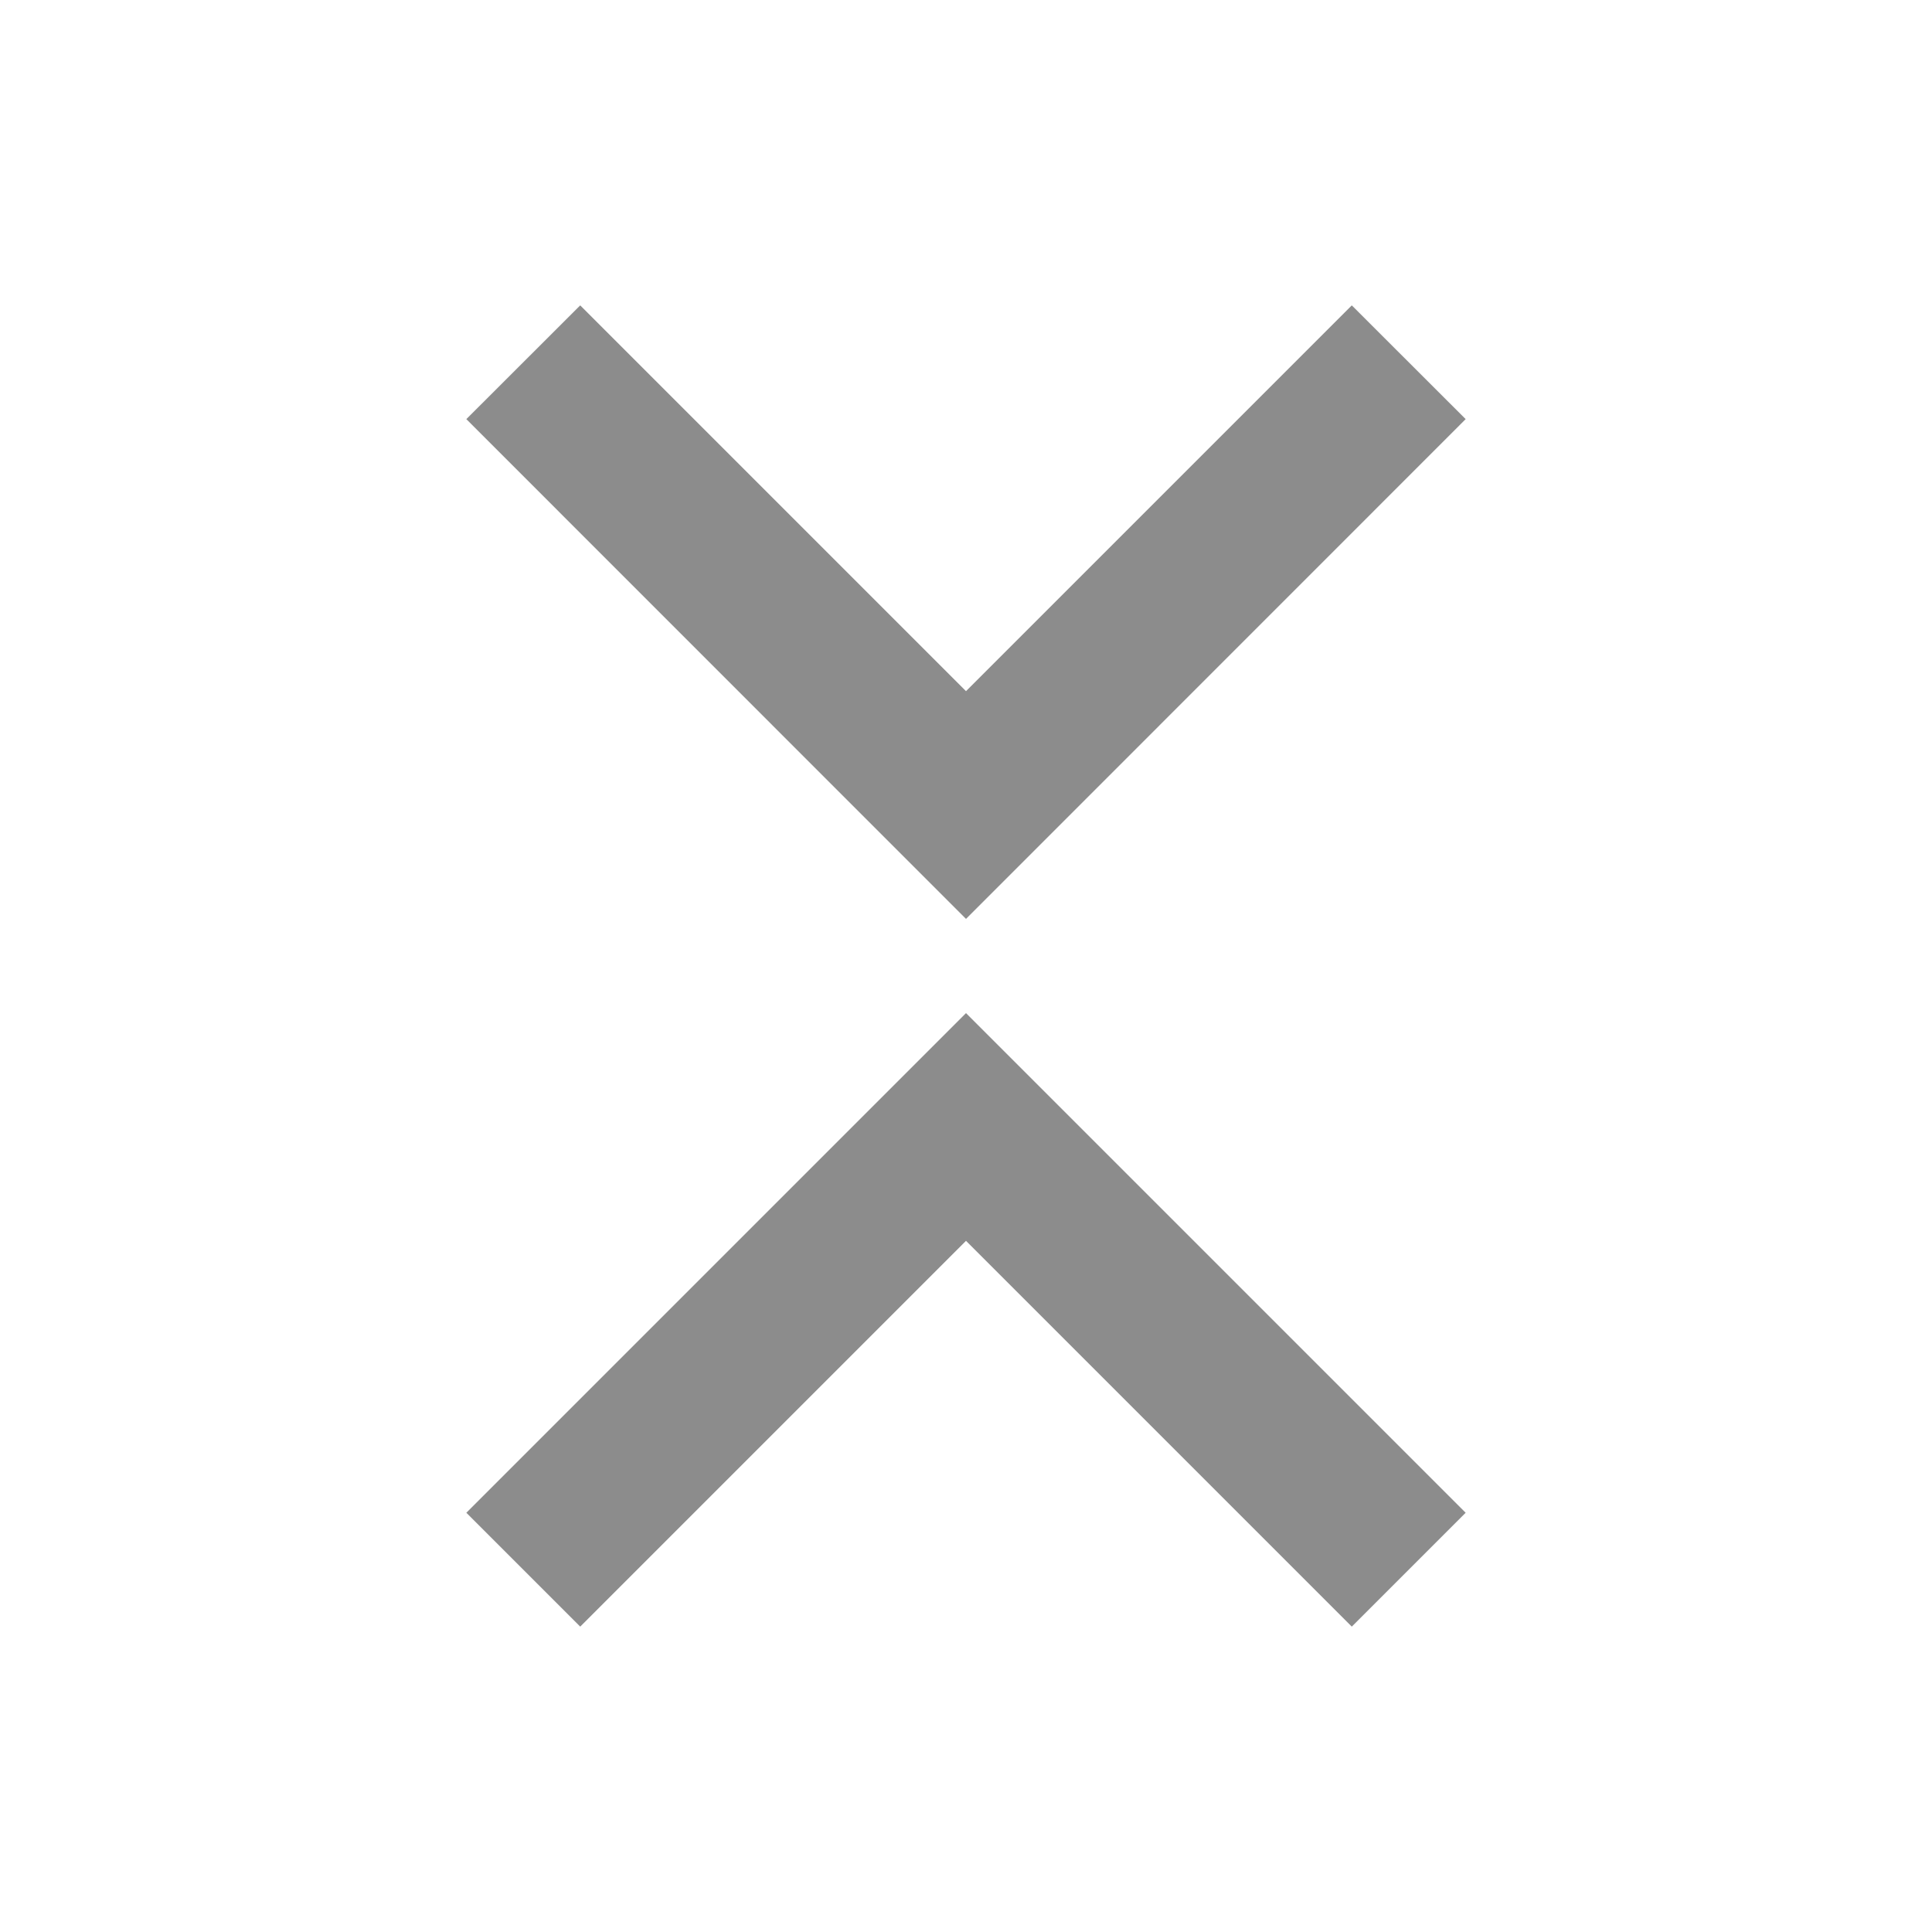
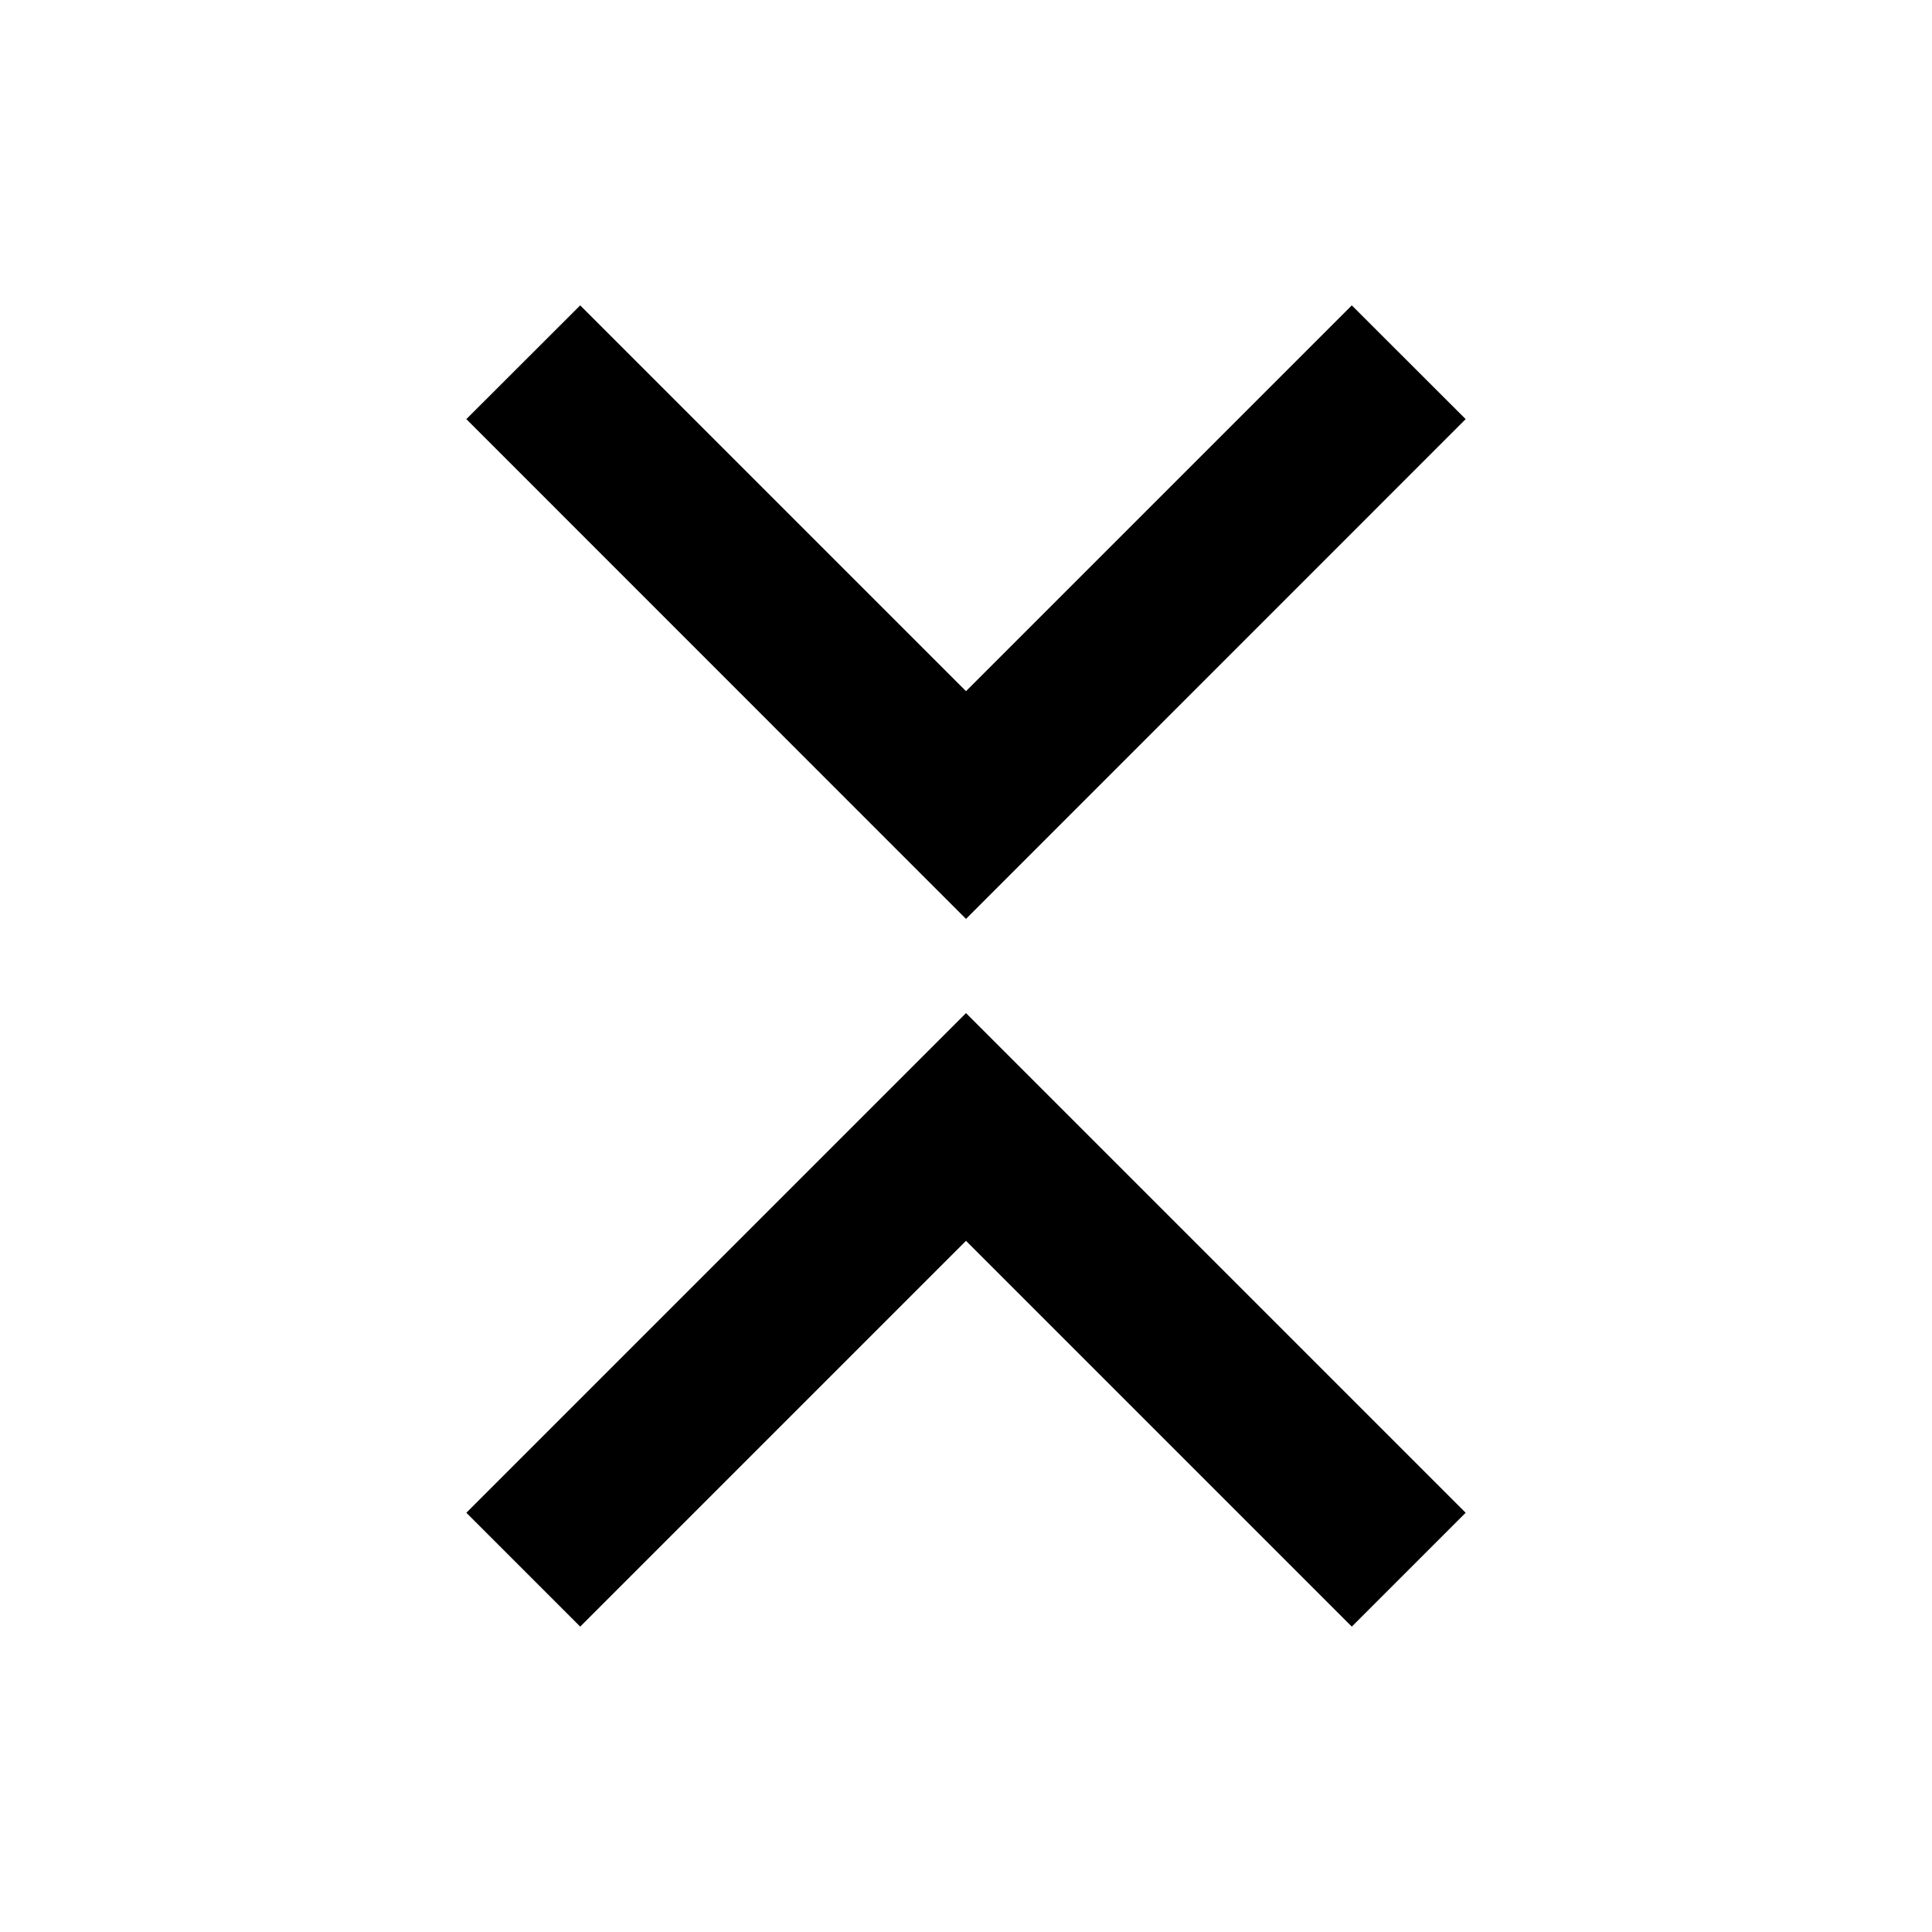
<svg xmlns="http://www.w3.org/2000/svg" width="16" height="16" viewBox="0 0 16 16" fill="none">
  <g id="unfold/fold=off, line/fill=on">
-     <path id="Vector" d="M3.862 3.471L8 7.61L12.138 3.471L11.195 2.529L8 5.724L4.805 2.529L3.862 3.471ZM12.138 12.528L8 8.39L3.862 12.528L4.805 13.471L8 10.276L11.195 13.471L12.138 12.528Z" fill="black" fill-opacity="0.45" />
+     <path id="Vector" d="M3.862 3.471L8 7.61L12.138 3.471L11.195 2.529L8 5.724L4.805 2.529L3.862 3.471ZM12.138 12.528L8 8.39L3.862 12.528L4.805 13.471L8 10.276L11.195 13.471L12.138 12.528Z" fill="black" />
  </g>
</svg>
